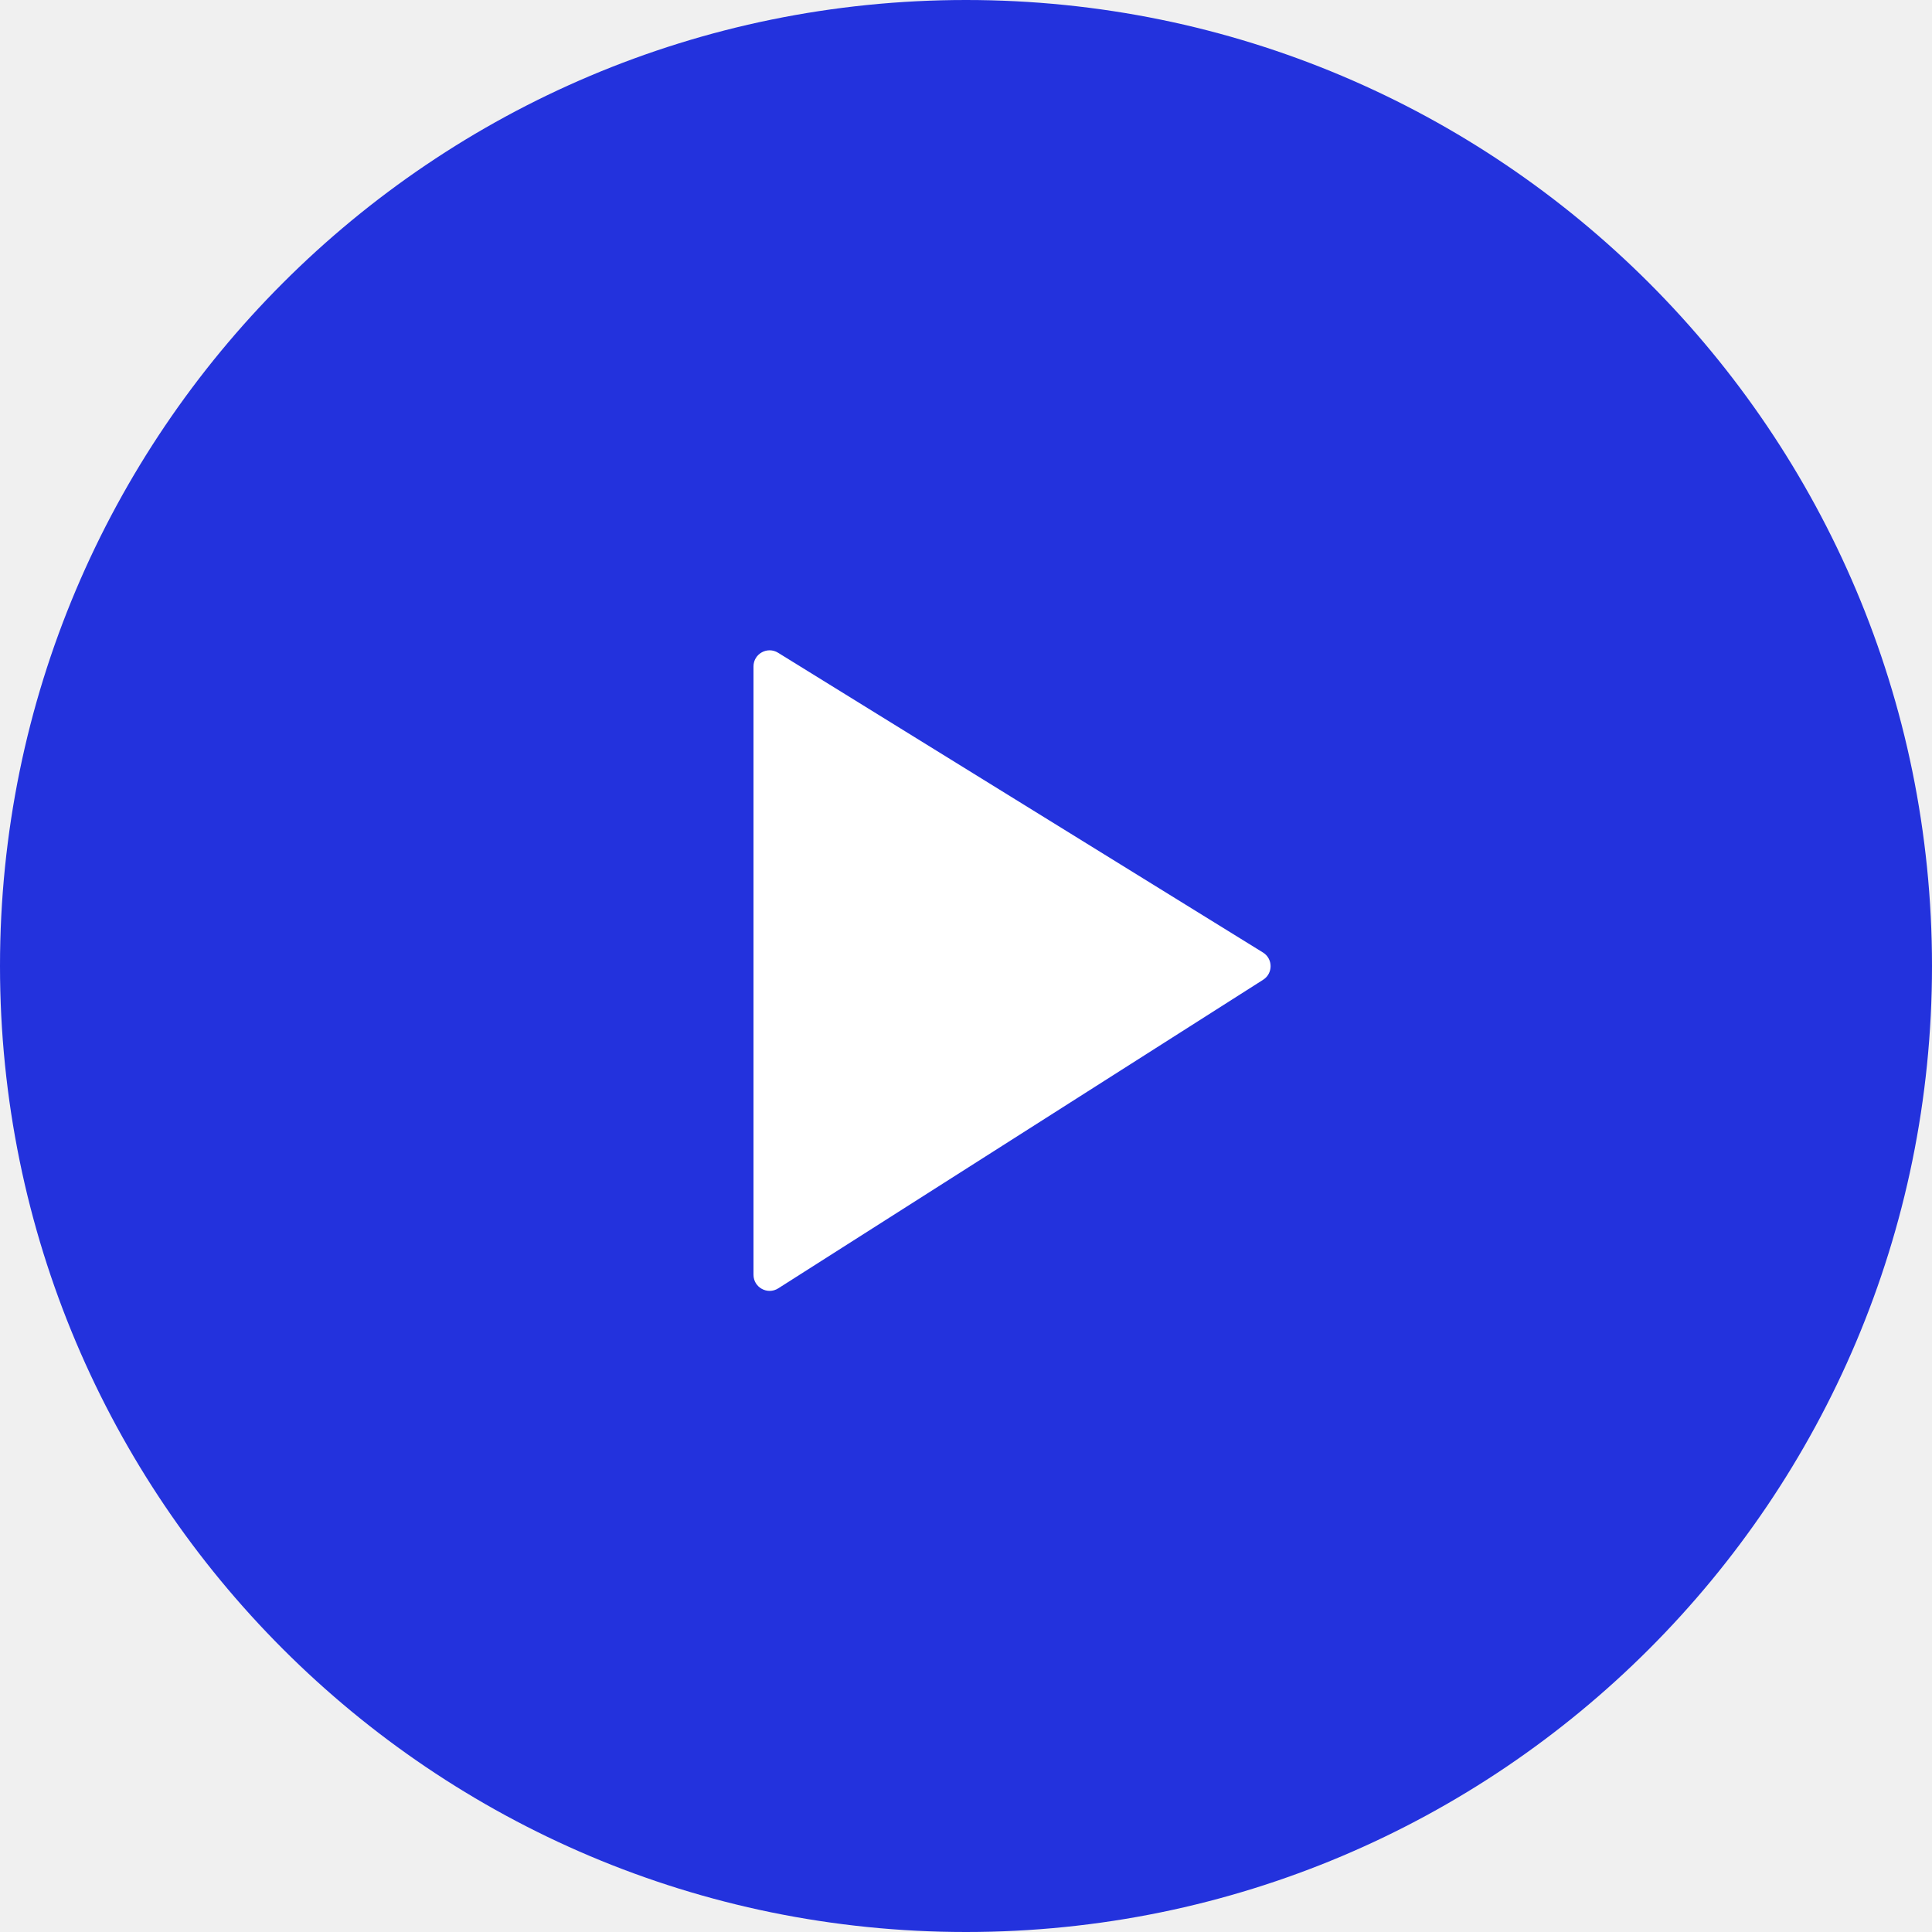
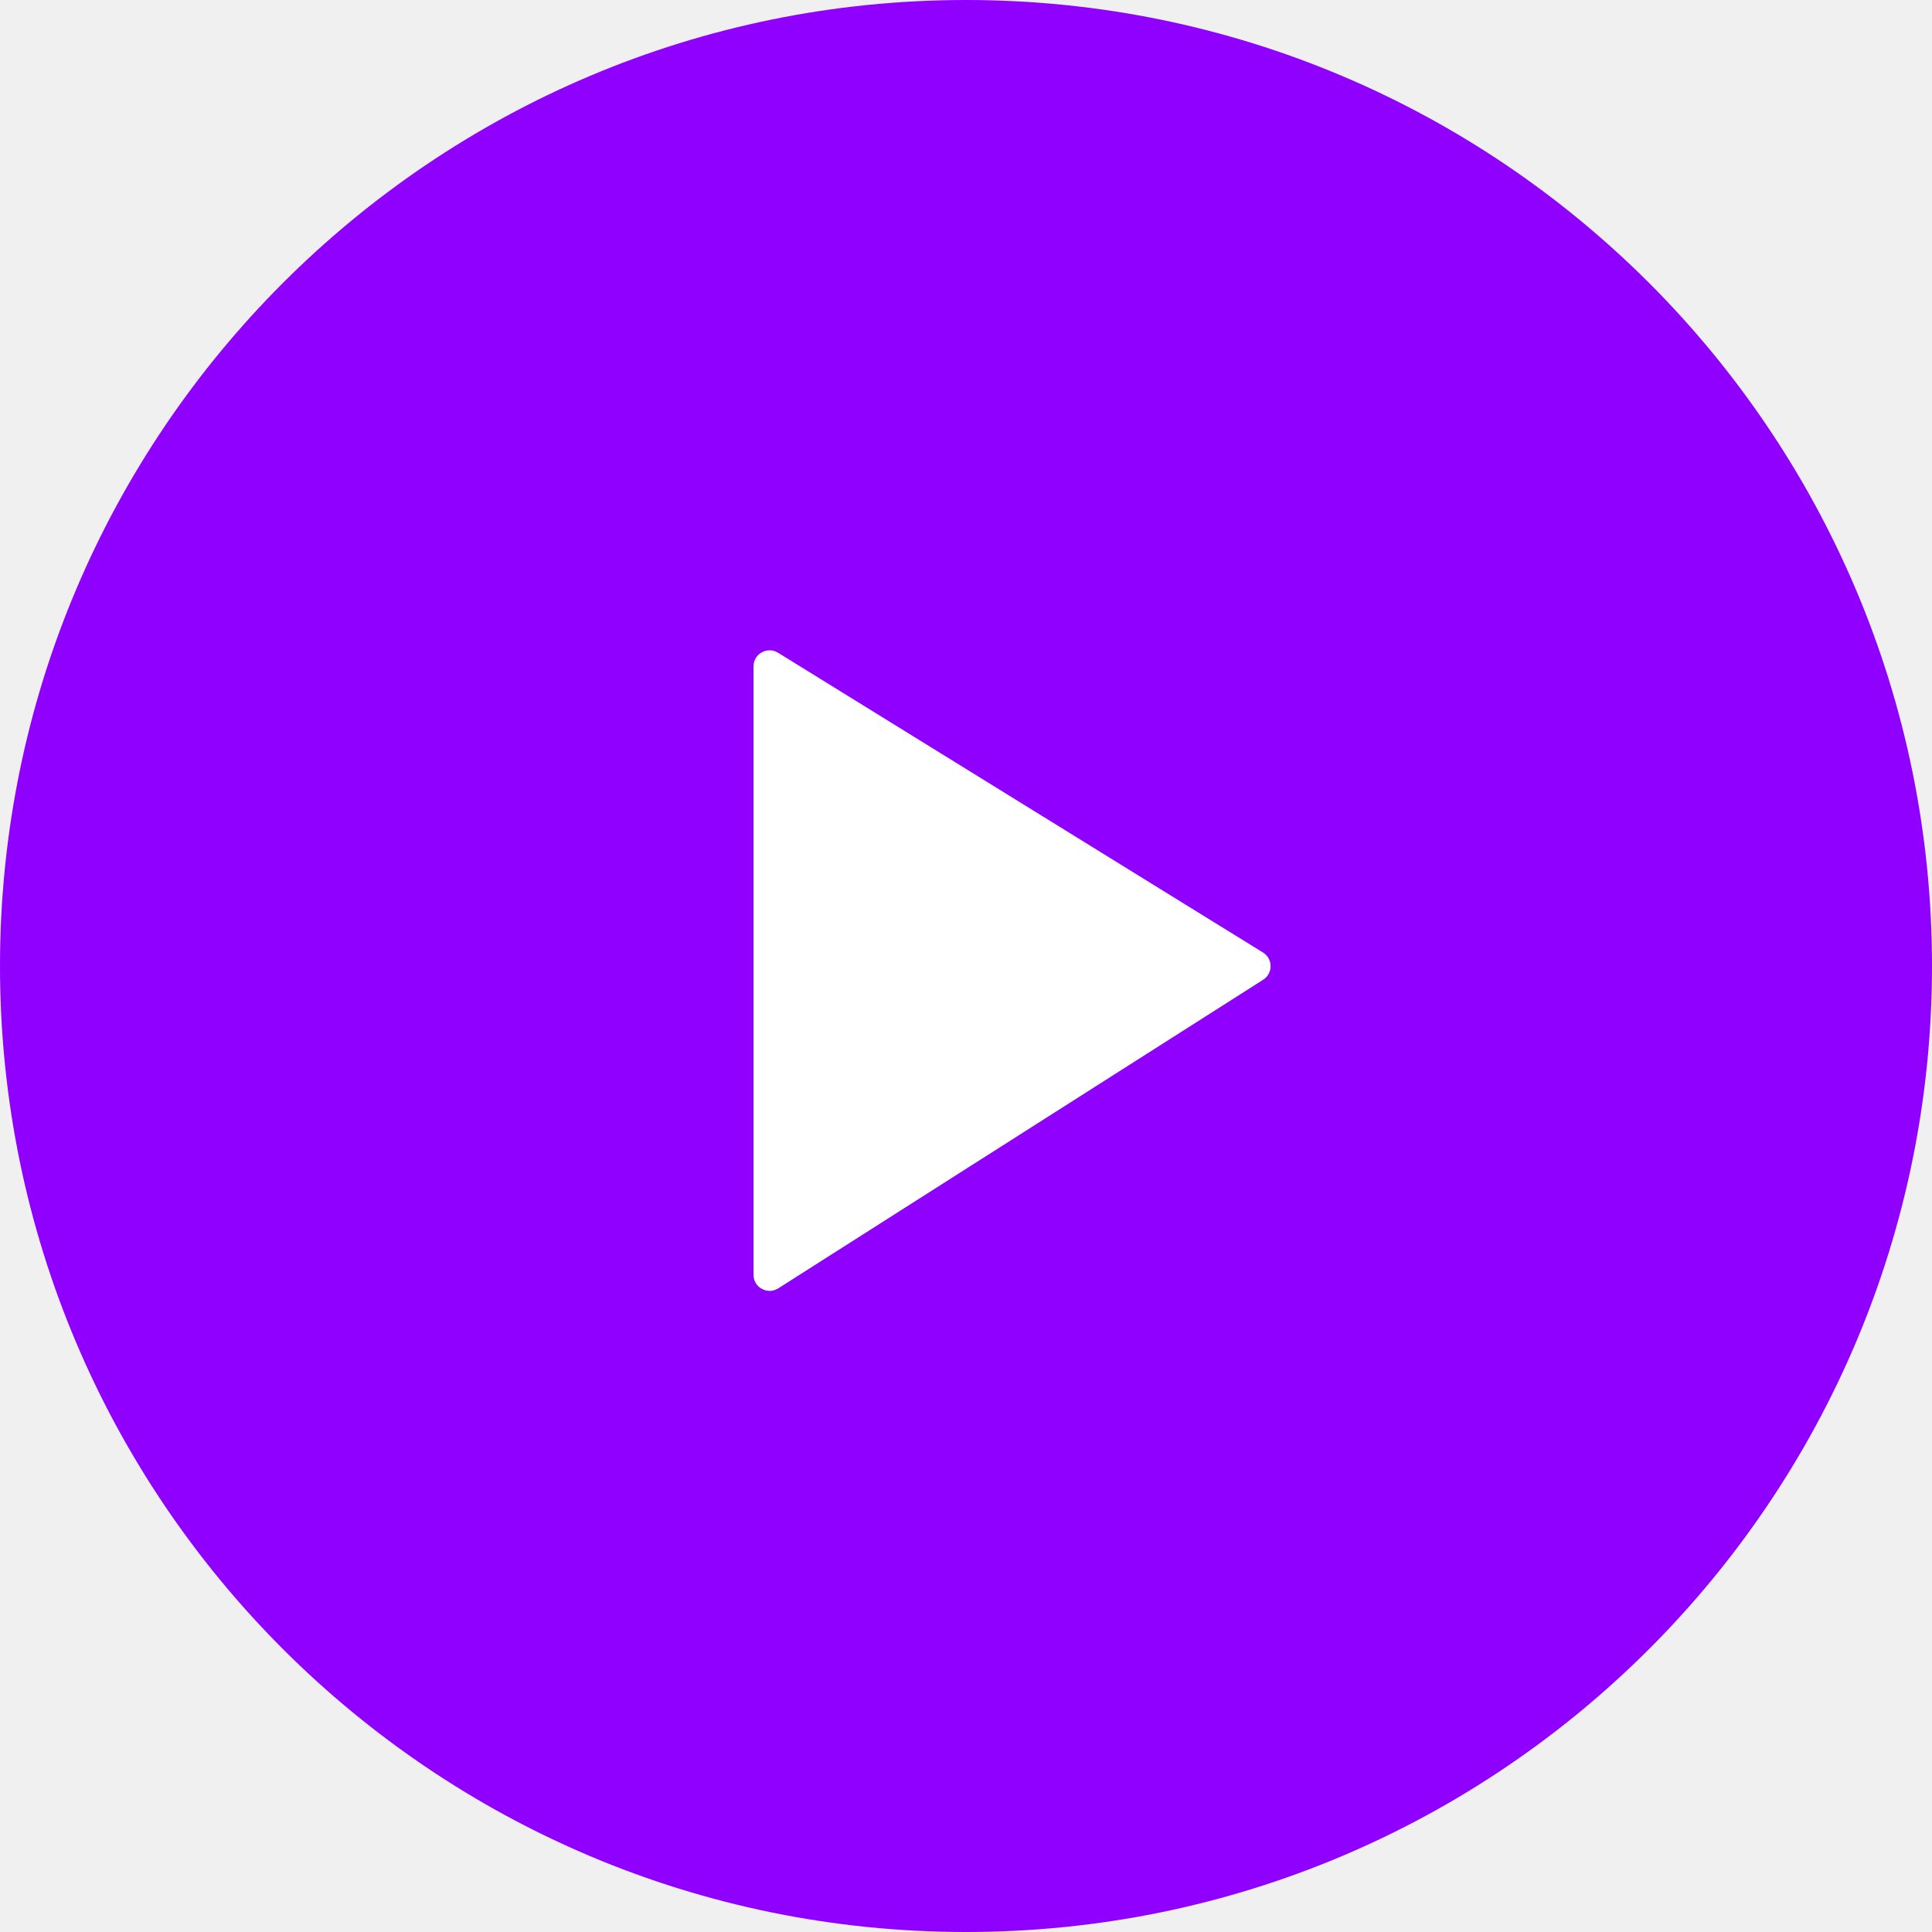
<svg xmlns="http://www.w3.org/2000/svg" width="120" height="120" viewBox="0 0 120 120" fill="none">
-   <circle cx="60" cy="60" r="60" fill="#2332DD" />
+   <circle cx="60" cy="60" r="60" fill="#8F00FF" />
  <path d="M46.801 41.393V79.178C46.801 79.967 47.672 80.445 48.338 80.022L78.456 60.855C79.078 60.46 79.072 59.549 78.445 59.161L48.327 40.543C47.66 40.131 46.801 40.61 46.801 41.393Z" fill="white" />
</svg>
